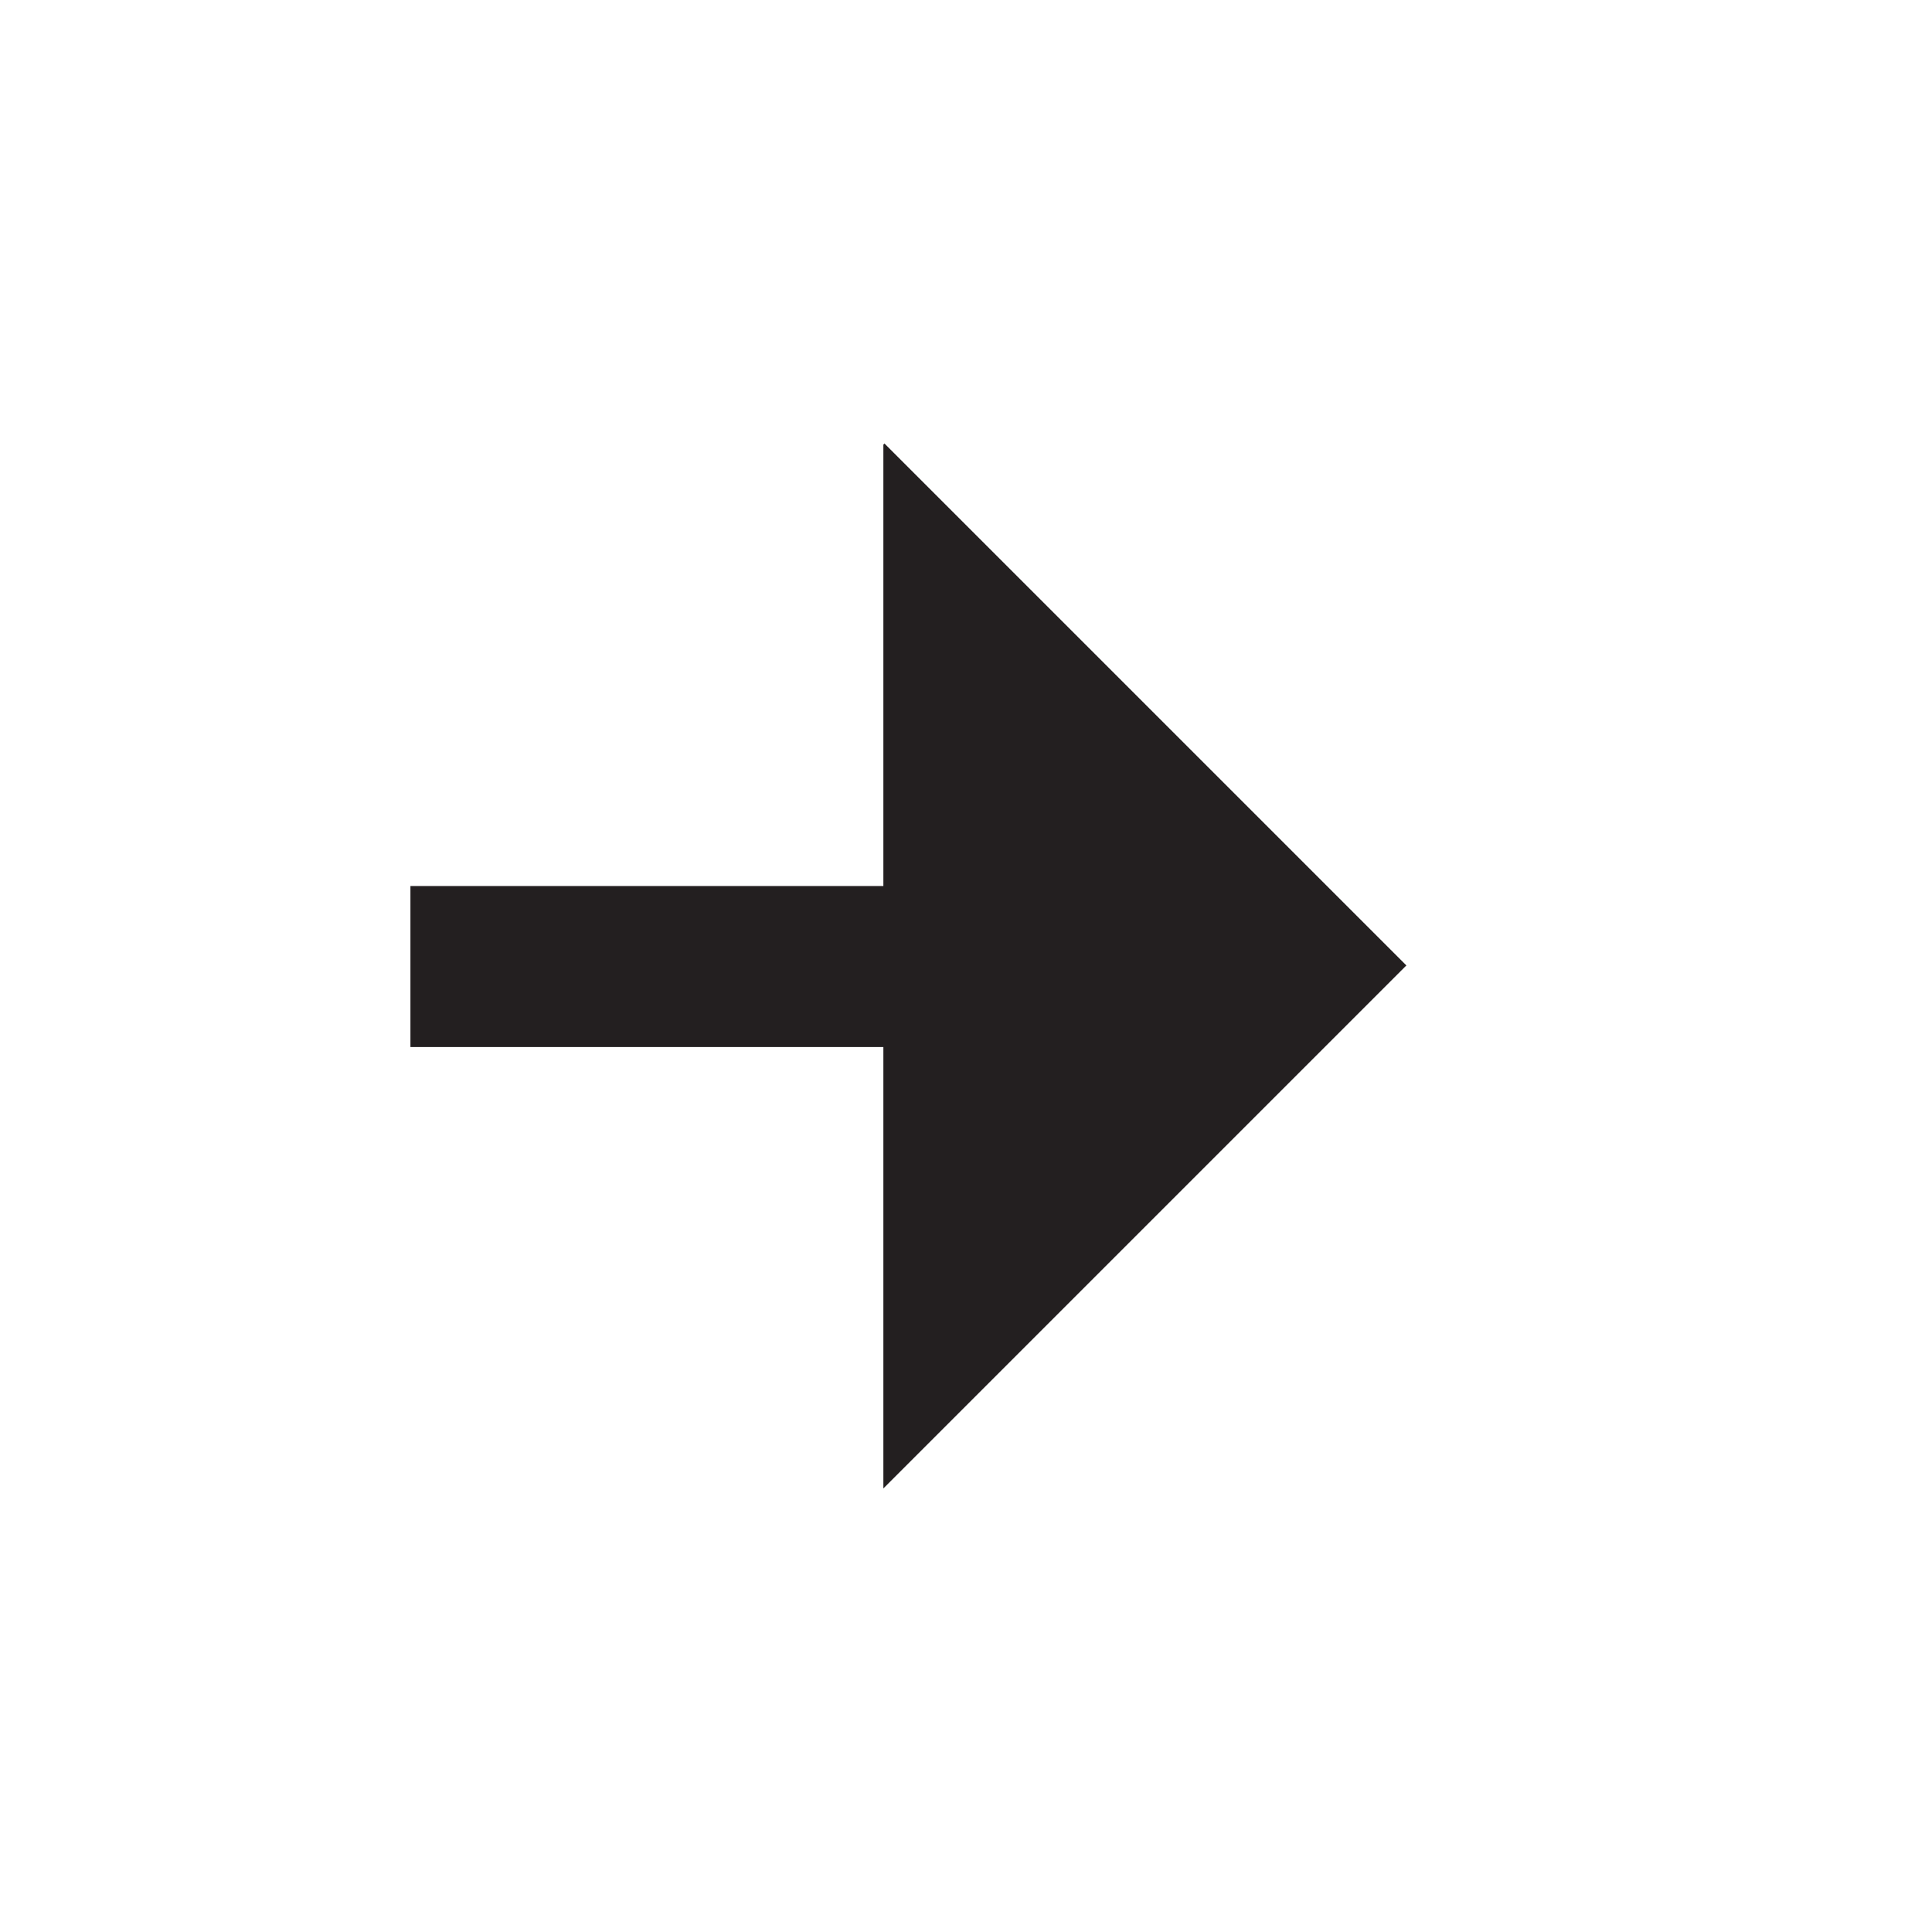
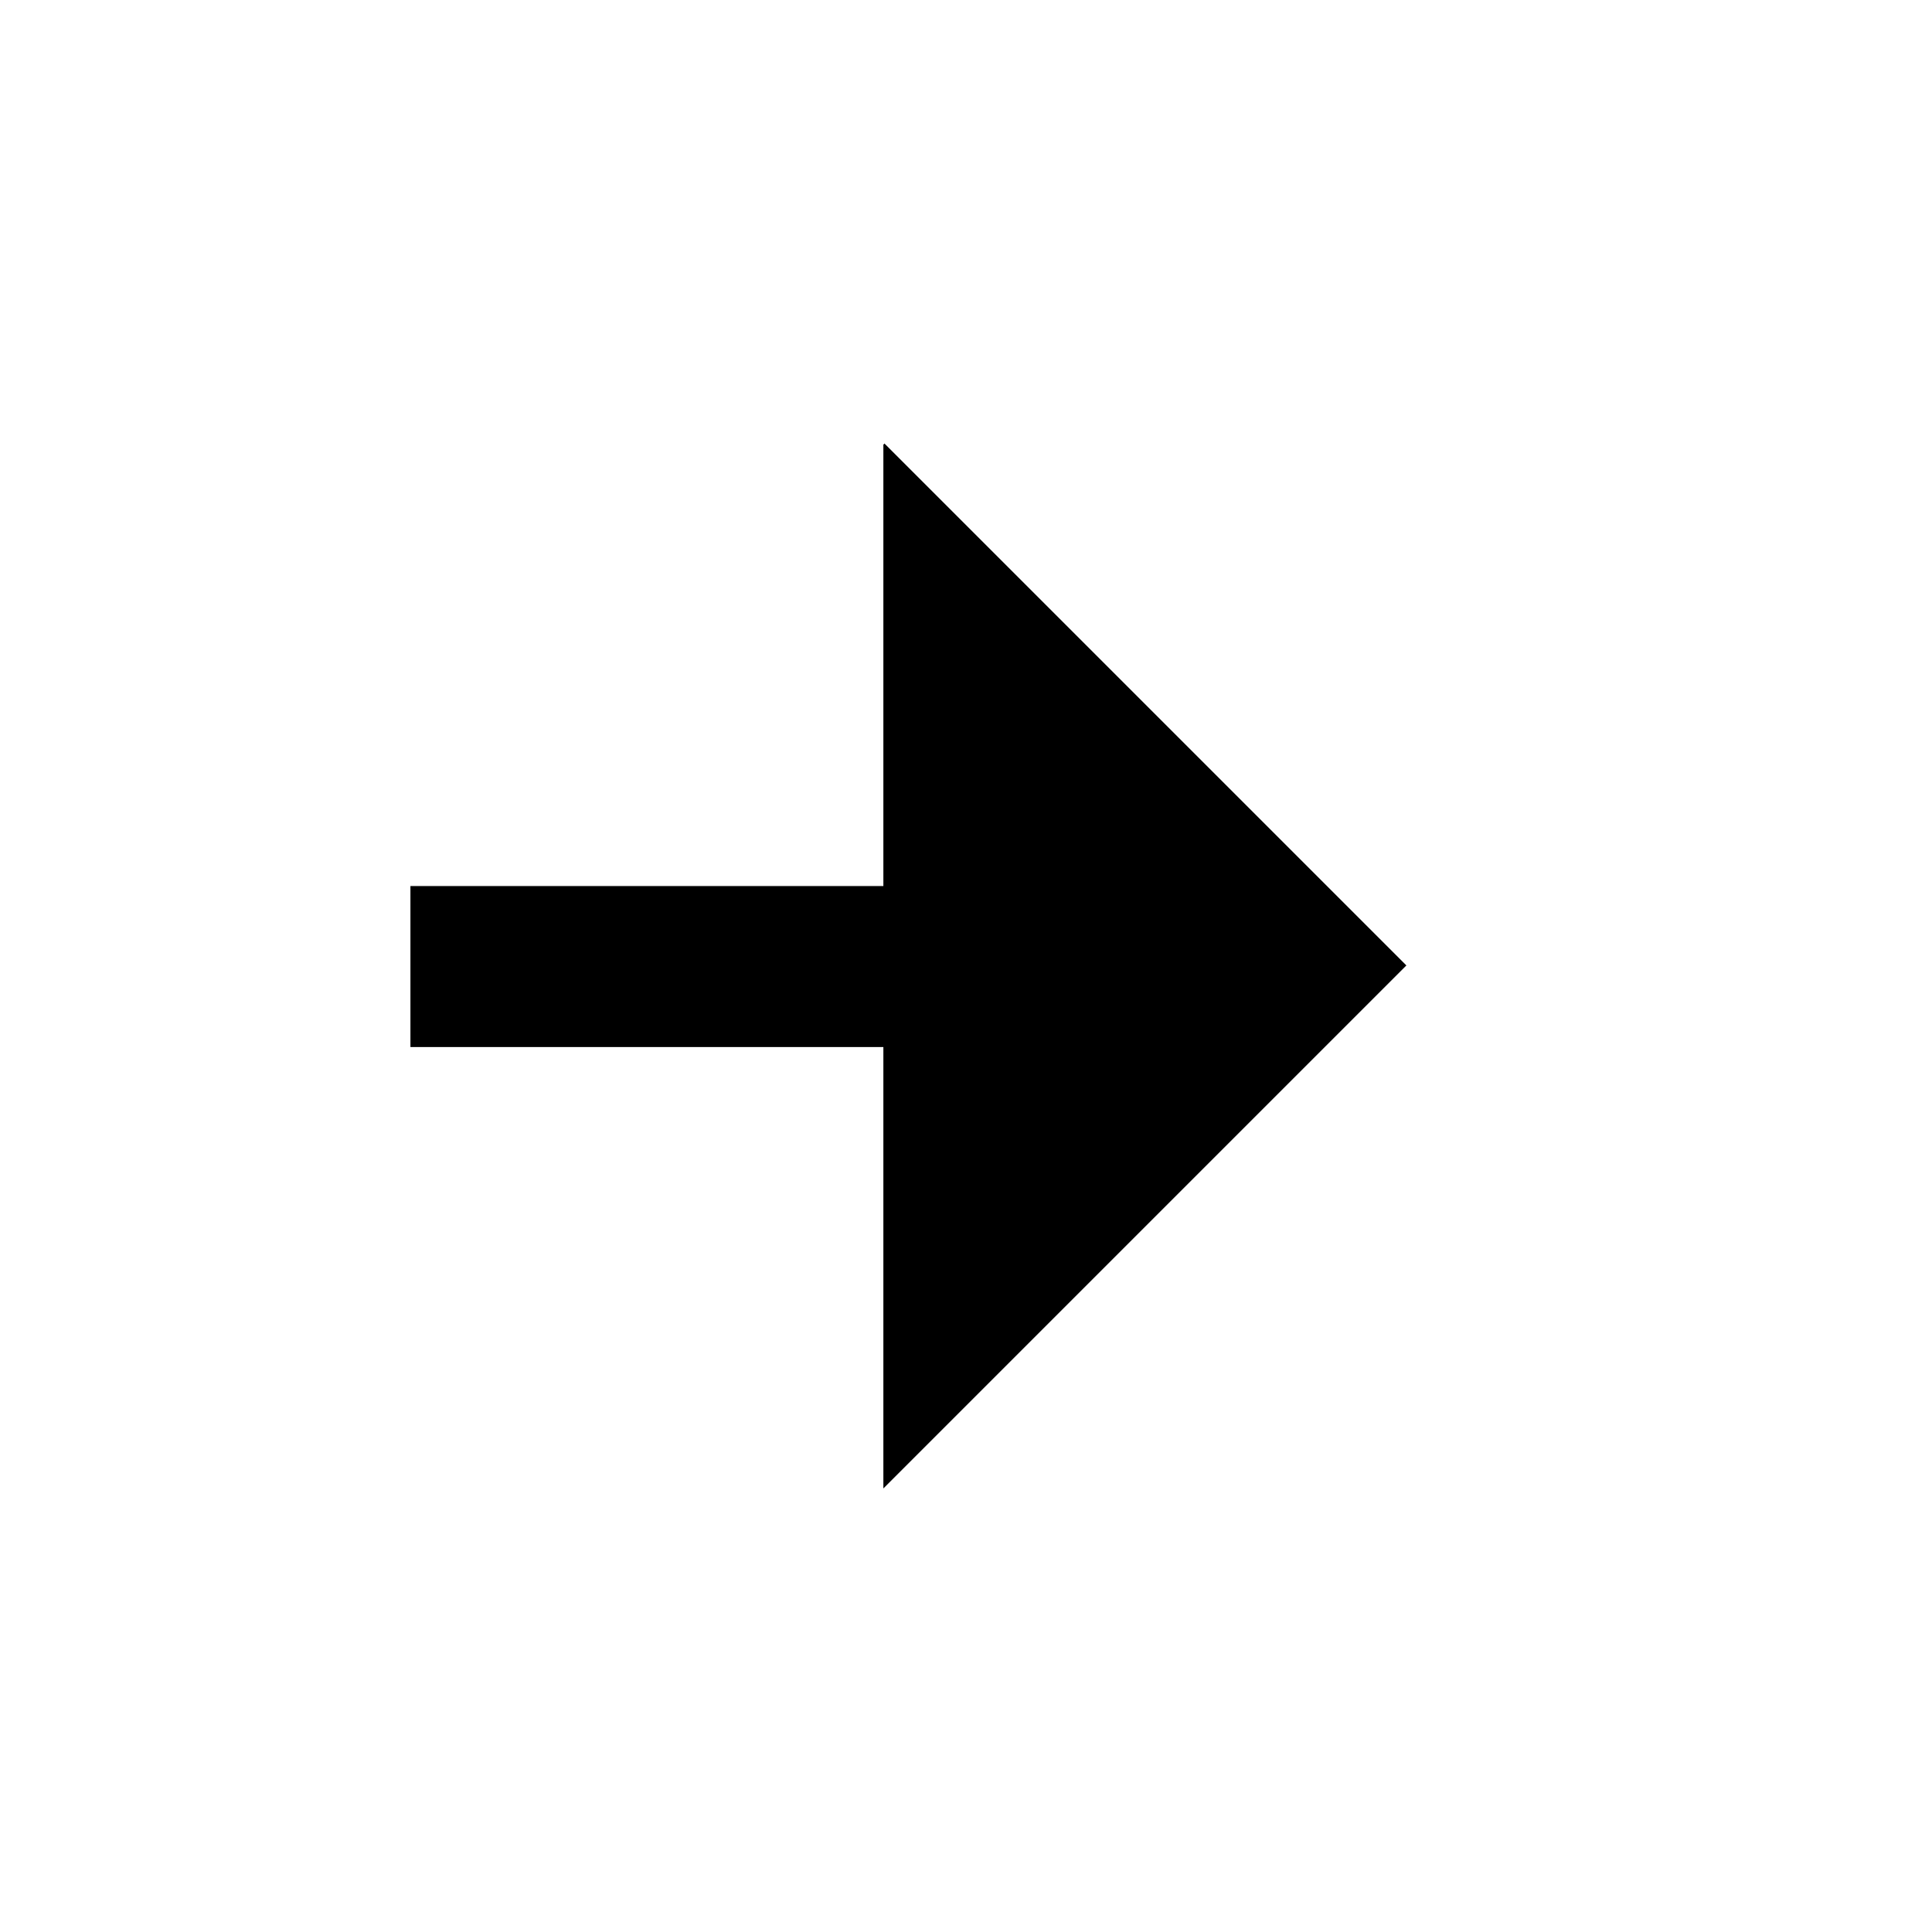
<svg xmlns="http://www.w3.org/2000/svg" width="48" height="48" viewBox="0 0 48 48" fill="none">
-   <path d="M34.941 23.986L33.697 25.23L32.913 26.014L21.947 36.98V26.014H10.197V22.014H21.947V11.048L21.975 11.02L32.969 22.014L33.697 22.742L34.941 23.986Z" fill="#231F20" />
+   <path d="M34.941 23.986L33.697 25.23L32.913 26.014L21.947 36.98V26.014H10.197V22.014H21.947V11.048L21.975 11.02L32.969 22.014L33.697 22.742L34.941 23.986Z" fill="currentColor" />
</svg>
